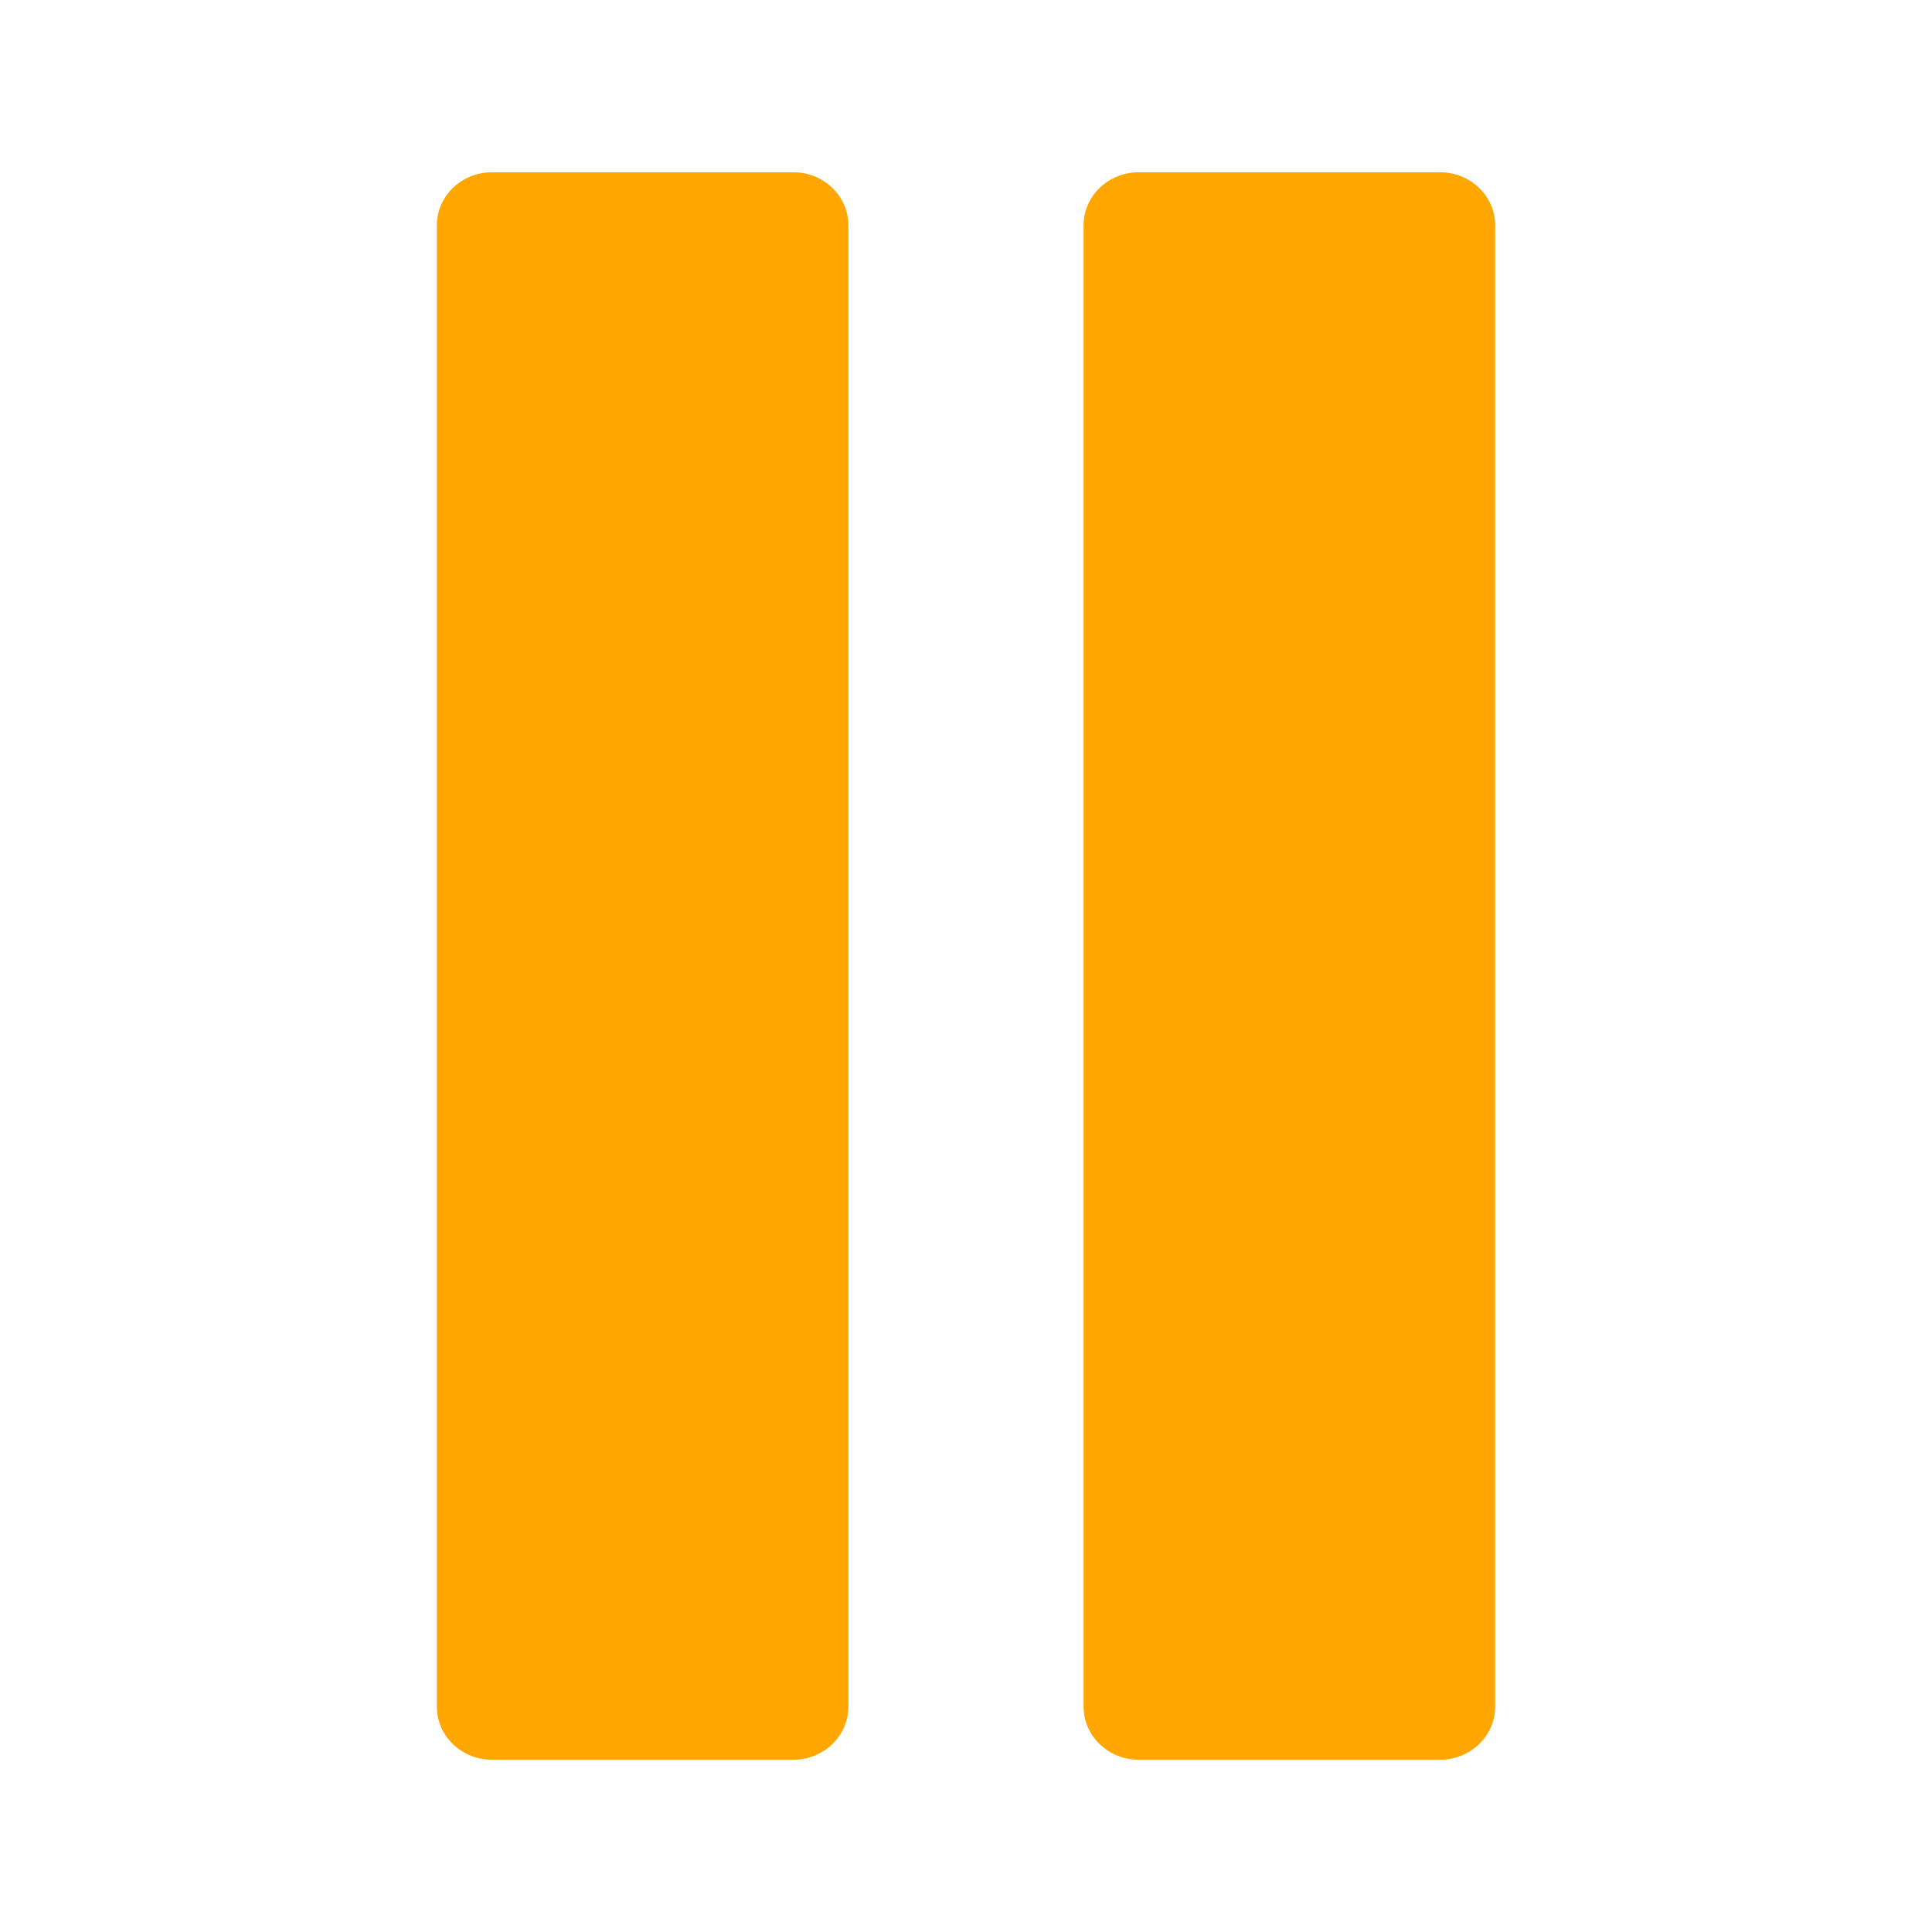
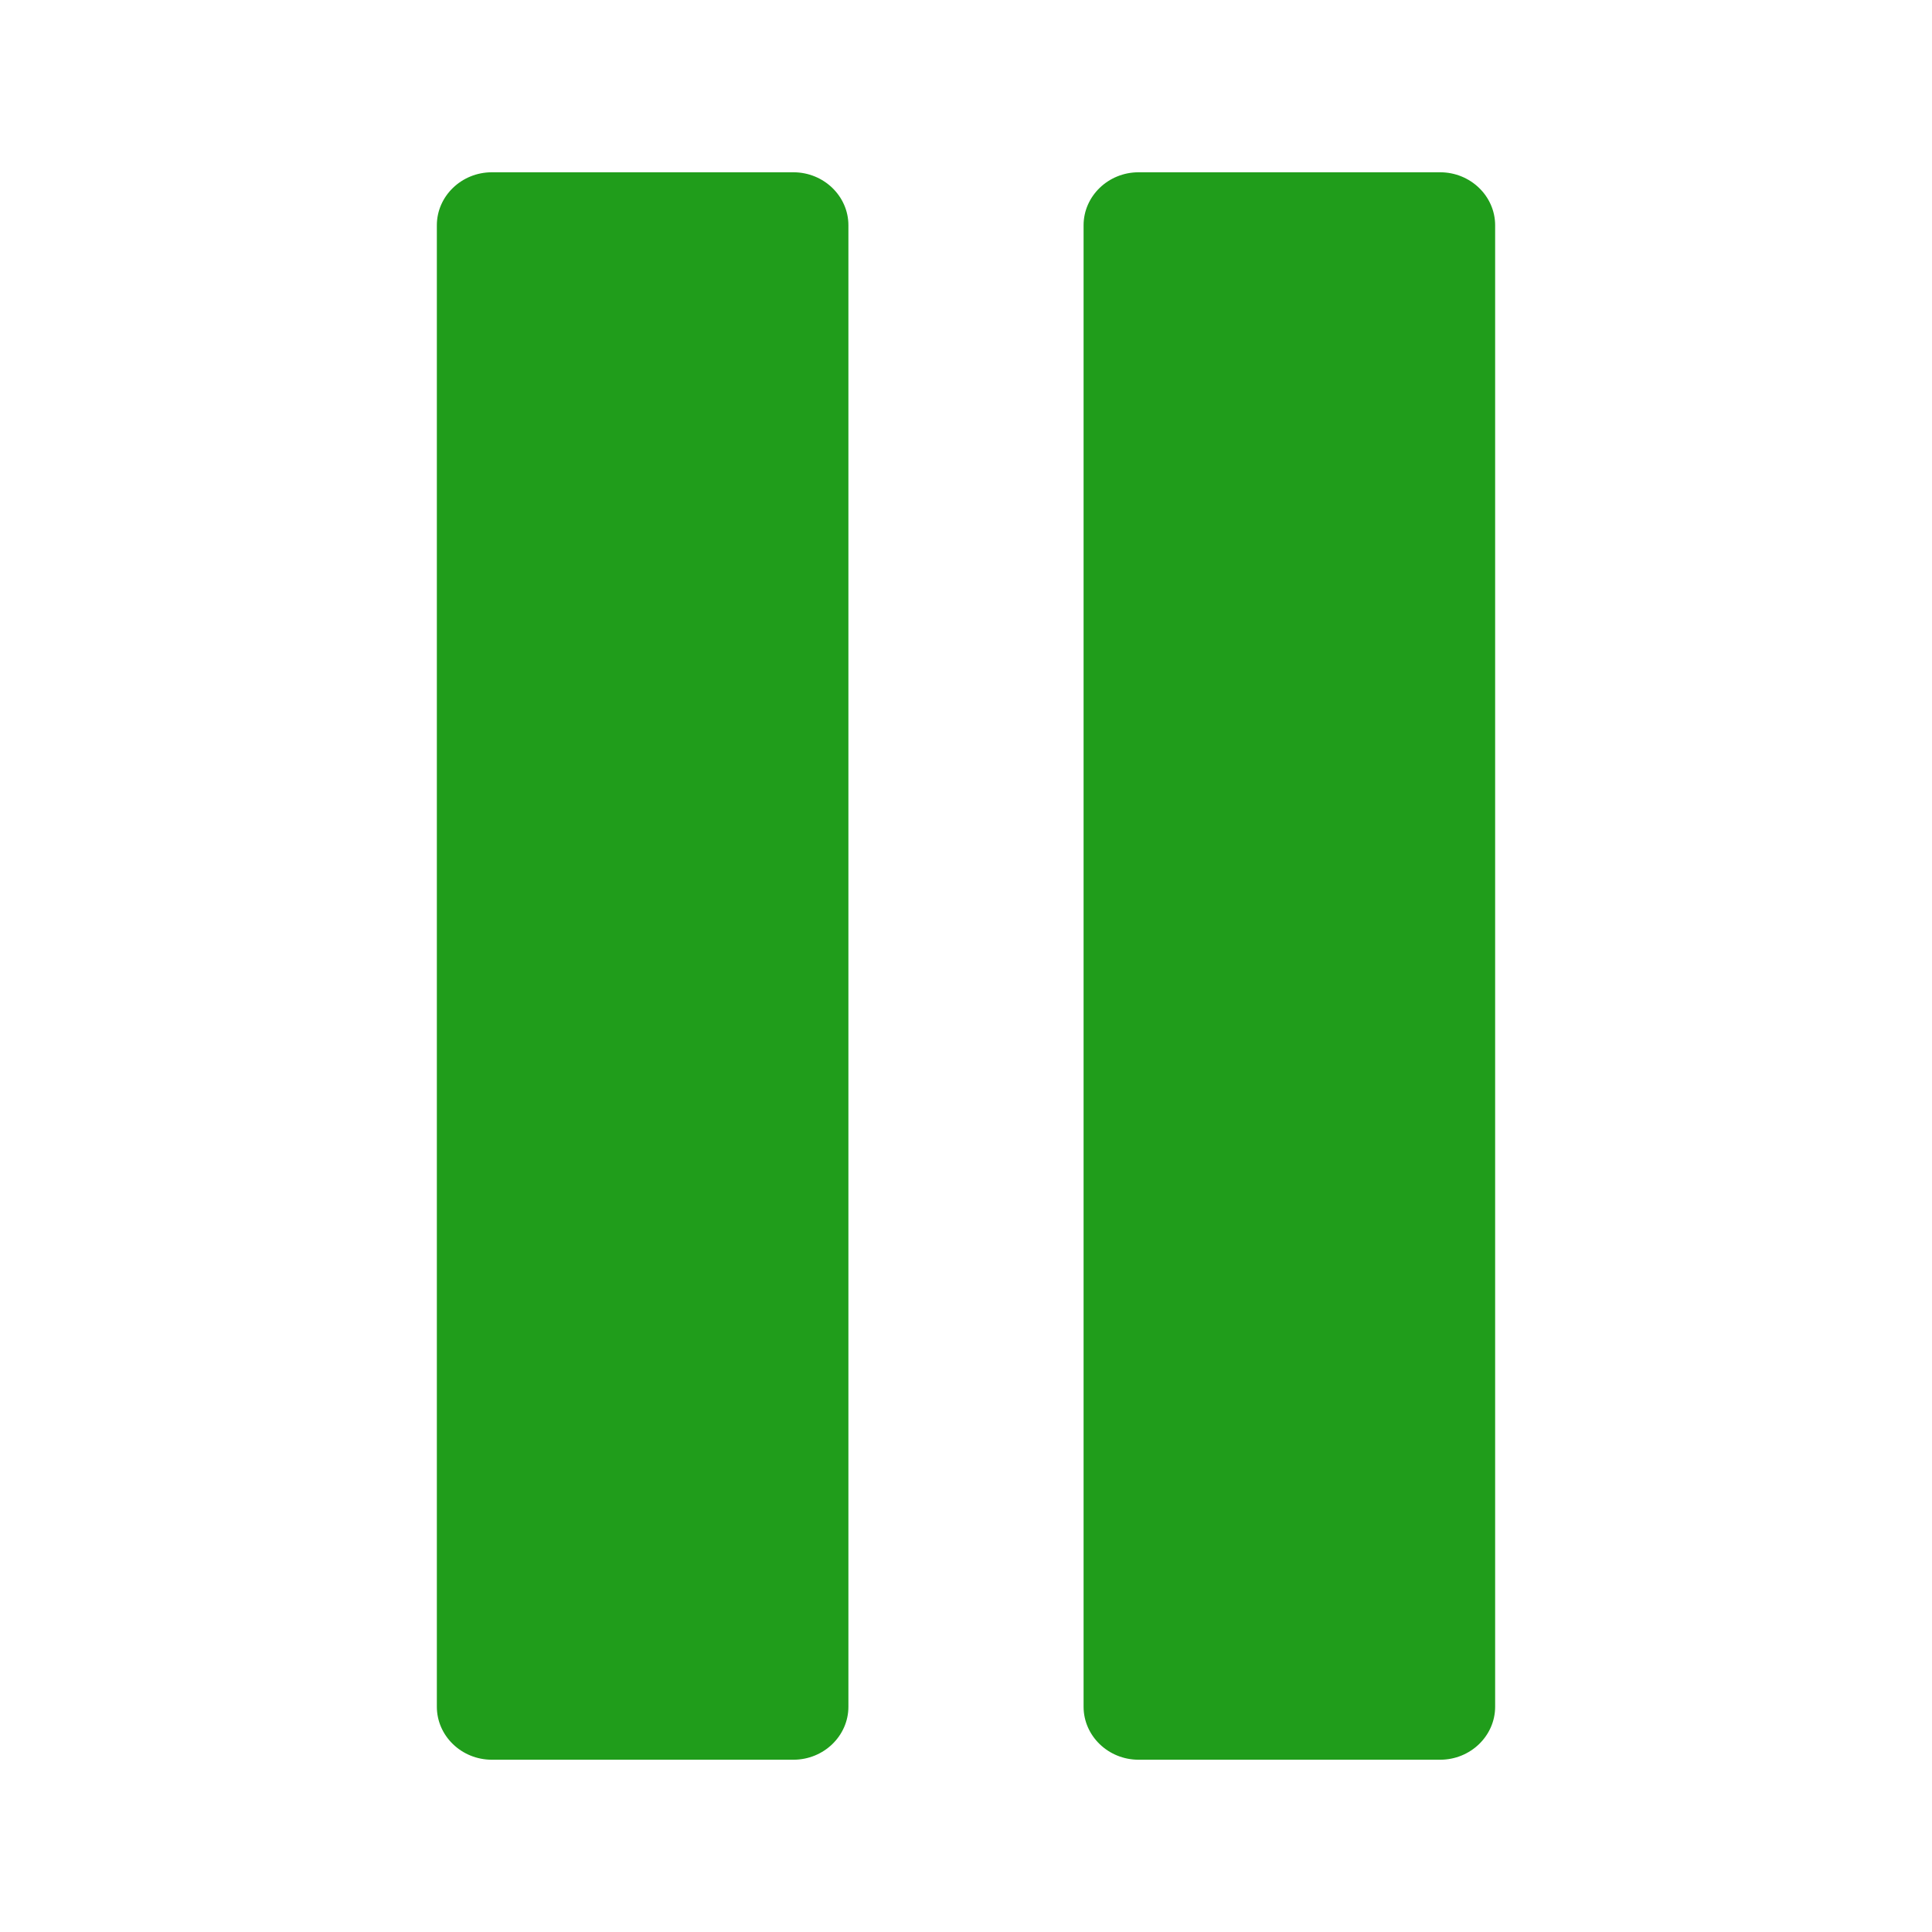
<svg xmlns="http://www.w3.org/2000/svg" enable-background="new 0 0 128 128" viewBox="0 0 18 18" version="1.1" id="svg29" width="18" height="18">
  <defs id="defs33" />
  <linearGradient id="a" x1="64" x2="64" y1="4.25" y2="123.91" gradientUnits="userSpaceOnUse">
    <stop stop-color="#FFAB40" offset="0" id="stop2" />
    <stop stop-color="#FF6D00" offset="1" id="stop4" />
  </linearGradient>
  <g id="g870" transform="matrix(0.2738853,0,0,0.2641037,-20.10612,-7.47291)">
-     <path d="M 100.401,90.373 H 90.141 c -1.03,0 -1.87,-0.84 -1.87,-1.87 v -52.26 c 0,-1.03 0.84,-1.87 1.87,-1.87 h 10.26 c 1.03,0 1.87,0.84 1.87,1.87 v 52.26 c 0,1.03 -0.84,1.87 -1.87,1.87 z" id="path21" style="fill:#ffa600;fill-opacity:1" />
-     <path d="m 122.401,90.373 h -10.26 c -1.03,0 -1.87,-0.84 -1.87,-1.87 v -52.26 c 0,-1.03 0.84,-1.87 1.87,-1.87 h 10.26 c 1.03,0 1.87,0.84 1.87,1.87 v 52.26 c 0,1.03 -0.84,1.87 -1.87,1.87 z" id="path23" style="fill:#ffa600;fill-opacity:1" />
+     <path d="M 100.401,90.373 H 90.141 c -1.03,0 -1.87,-0.84 -1.87,-1.87 v -52.26 c 0,-1.03 0.84,-1.87 1.87,-1.87 h 10.26 c 1.03,0 1.87,0.84 1.87,1.87 v 52.26 c 0,1.03 -0.84,1.87 -1.87,1.87 z" id="path21" style="fill:#209d1b;fill-opacity:1" />
+     <path d="m 122.401,90.373 h -10.26 c -1.03,0 -1.87,-0.84 -1.87,-1.87 v -52.26 c 0,-1.03 0.84,-1.87 1.87,-1.87 h 10.26 c 1.03,0 1.87,0.84 1.87,1.87 v 52.26 c 0,1.03 -0.84,1.87 -1.87,1.87 z" id="path23" style="fill:#209d1b;fill-opacity:1" />
  </g>
</svg>
